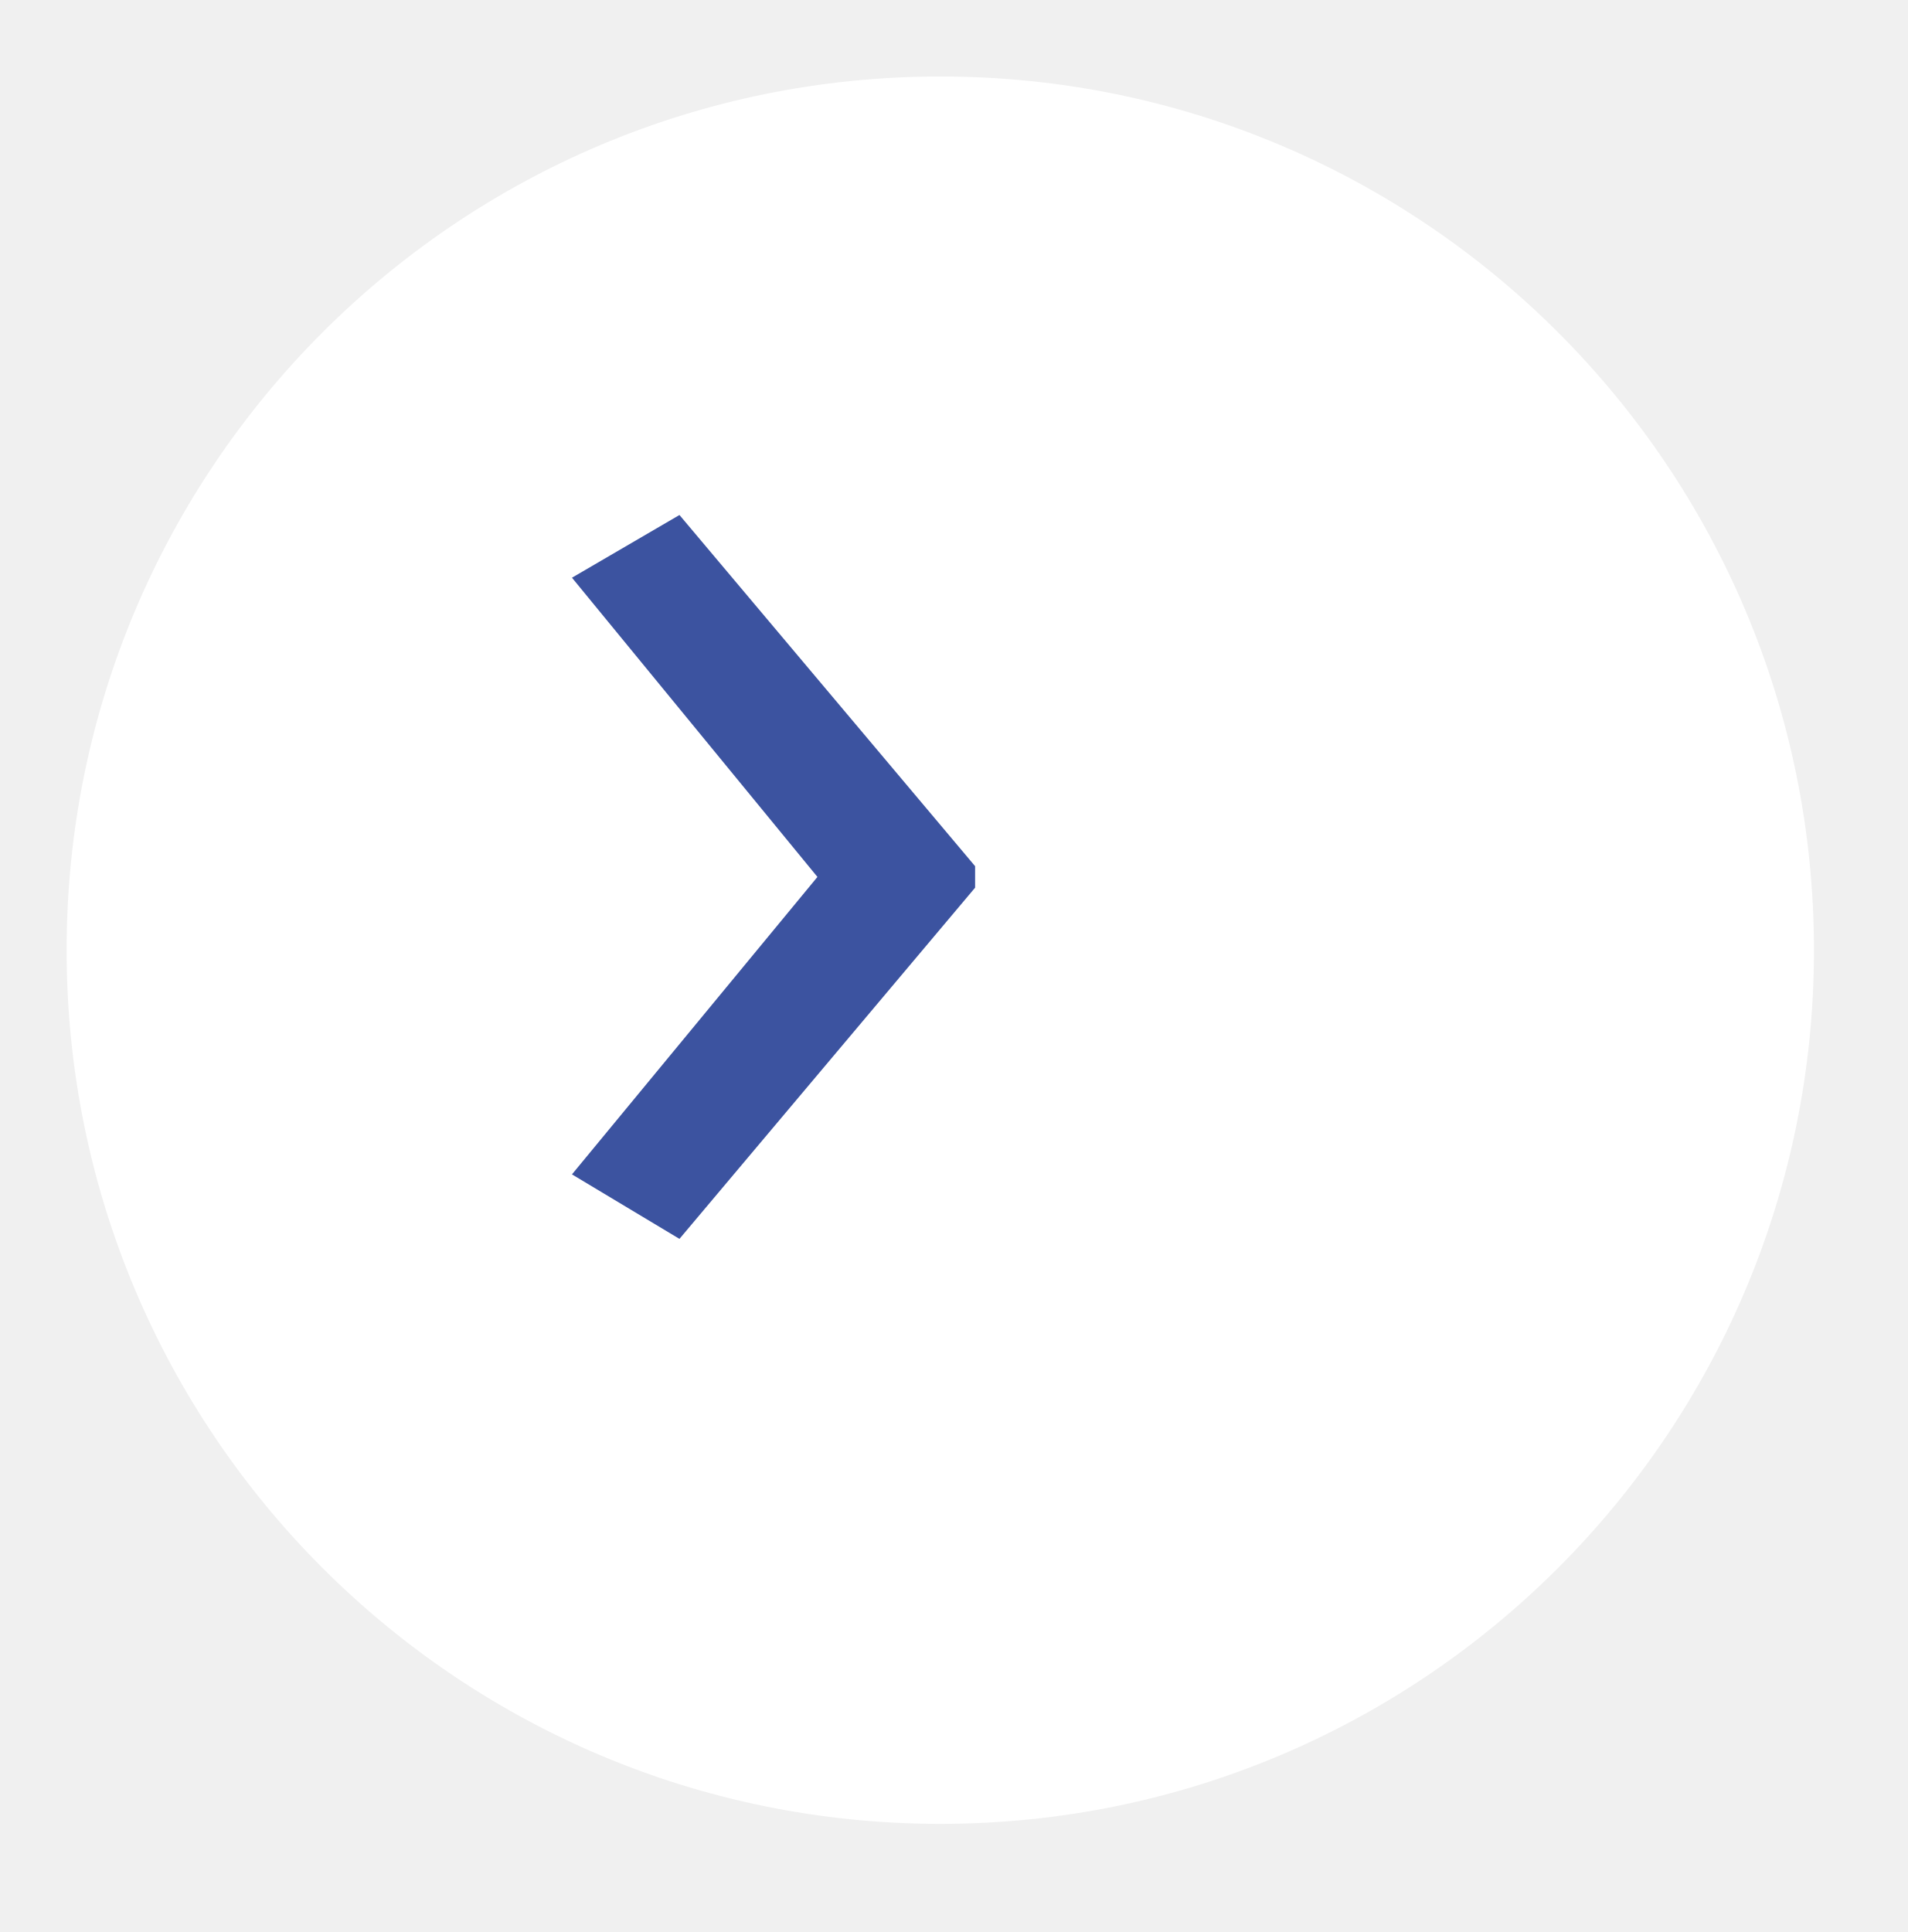
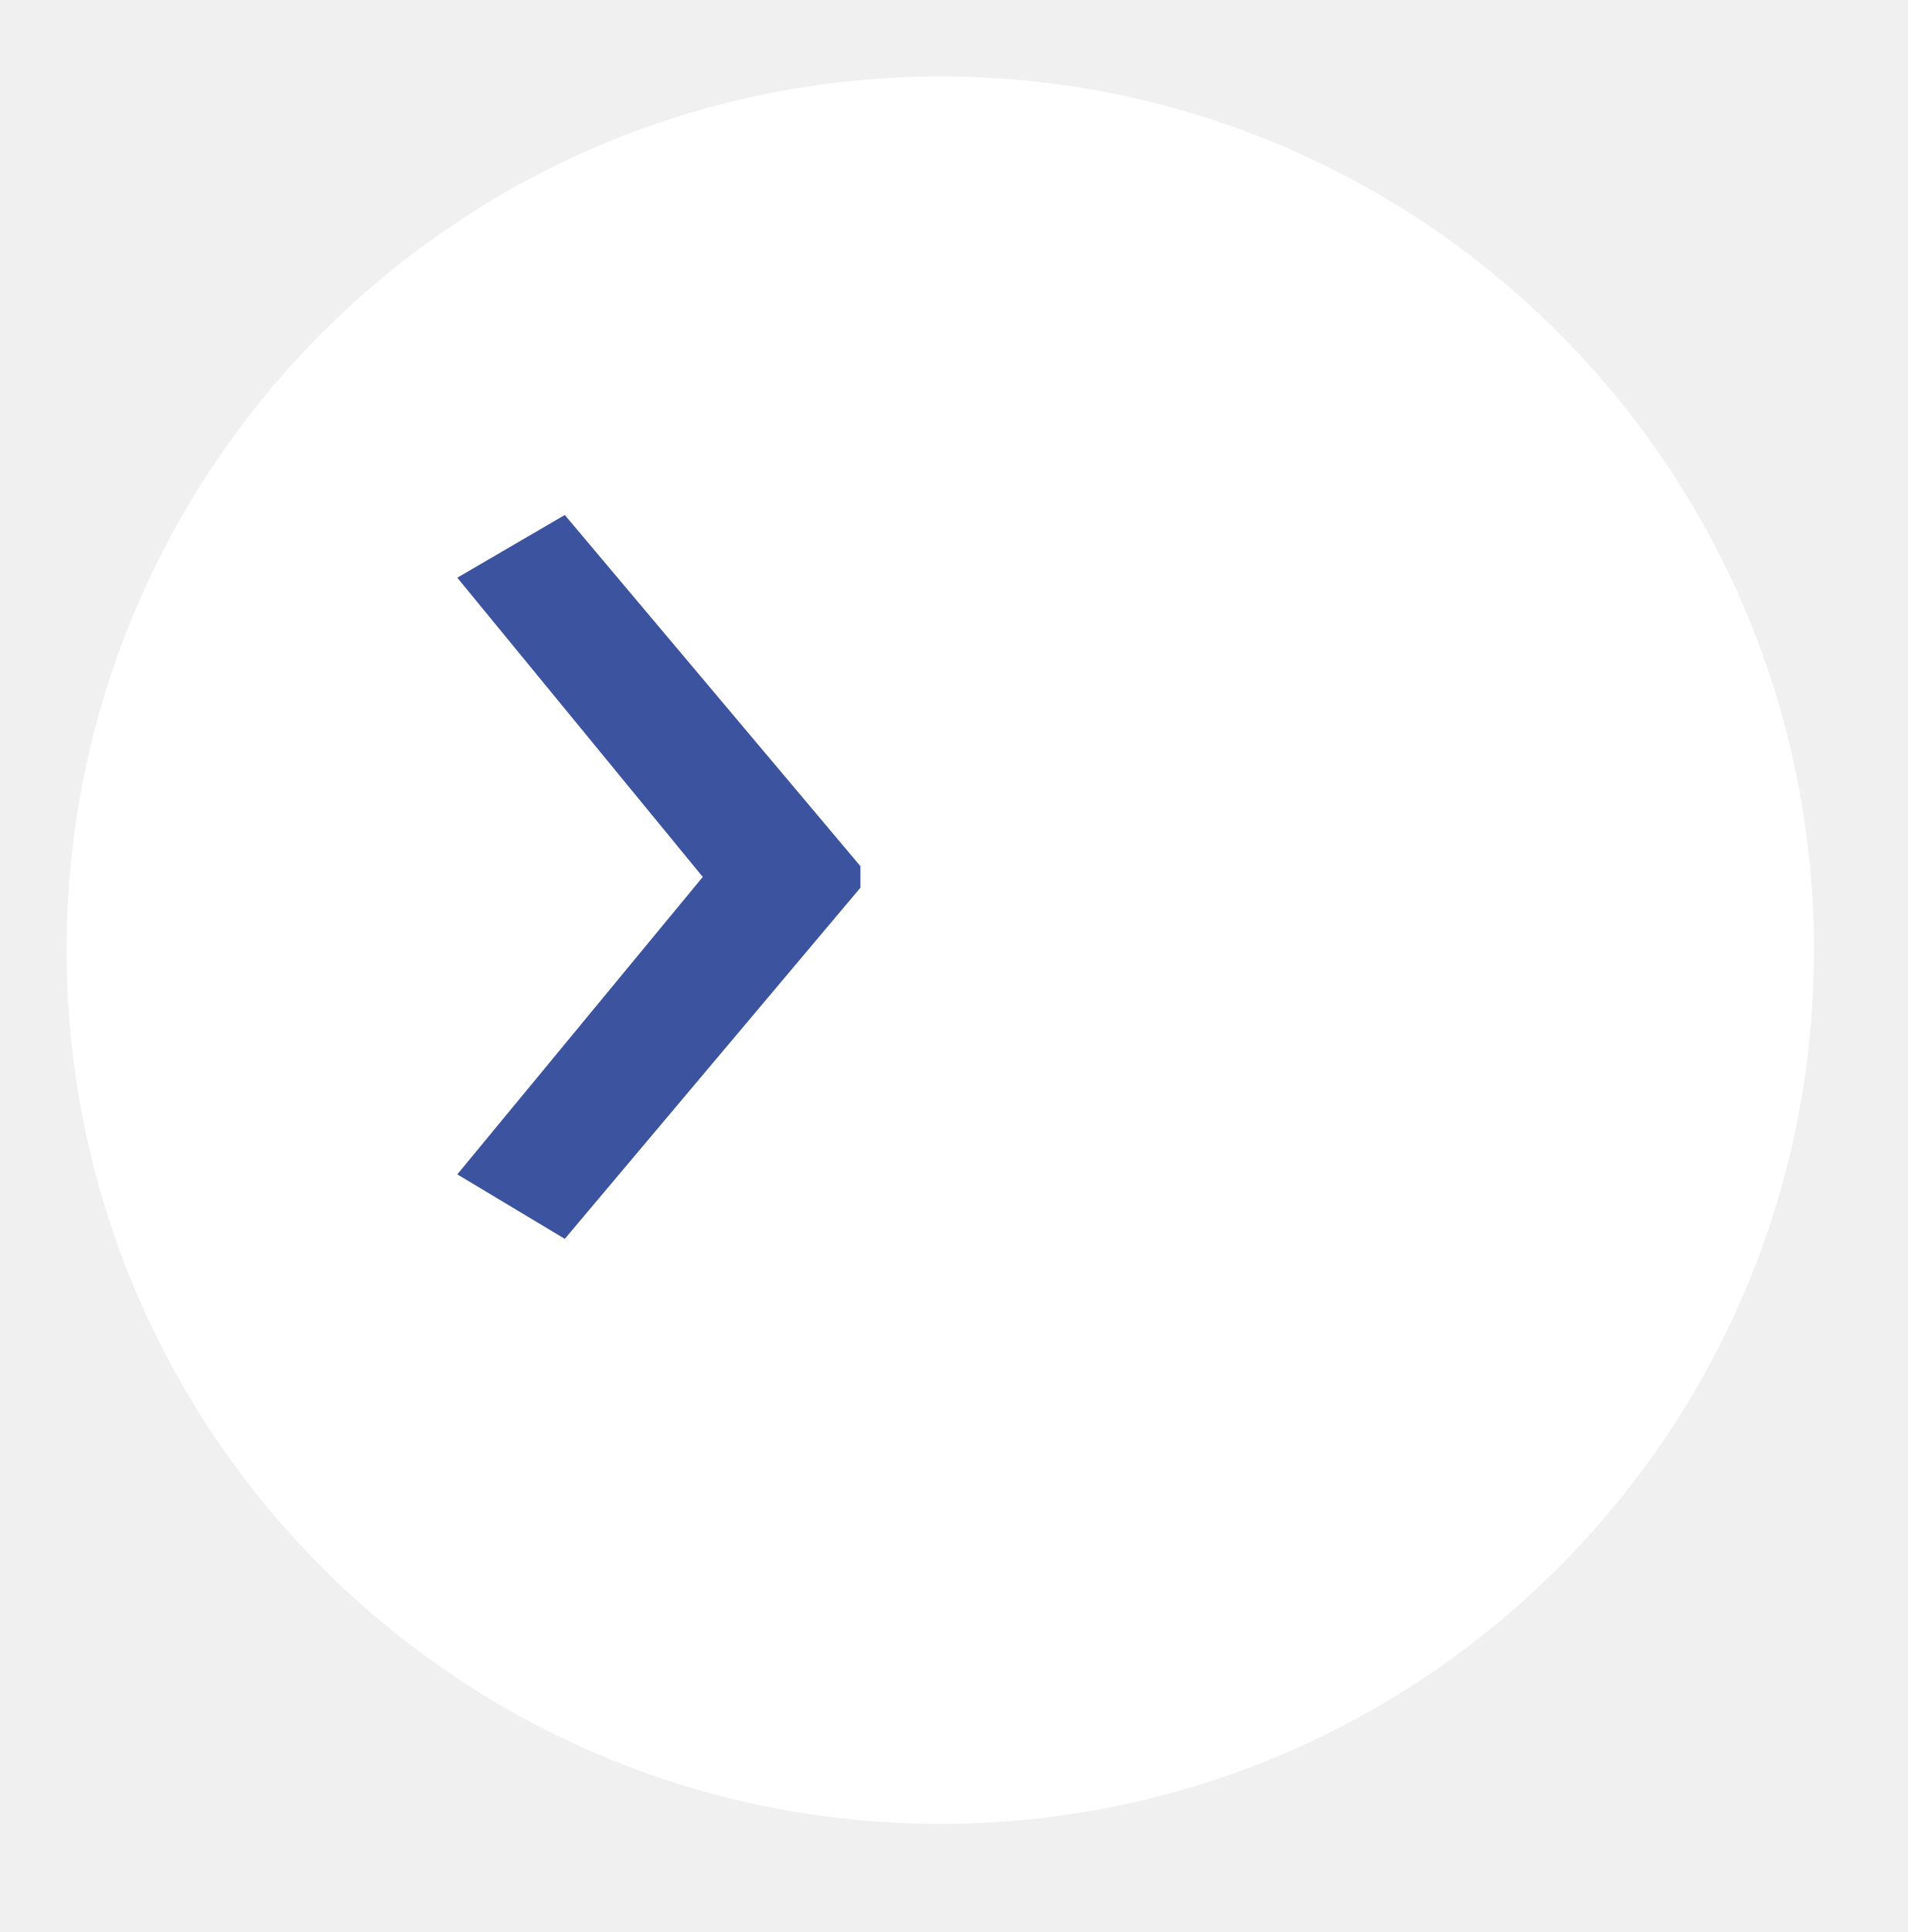
<svg xmlns="http://www.w3.org/2000/svg" version="1.1" id="Layer_1" x="0px" y="0px" width="16.638px" height="16.848px" viewBox="0 0 16.638 16.848" enable-background="new 0 0 16.638 16.848" xml:space="preserve">
  <g>
    <circle fill="#FFFFFF" cx="8.2" cy="8.286" r="7.619" />
-     <text transform="matrix(1 0 0 1 4.3942 11.6629)" fill="#3C53A0" font-family="'OpenSans-Bold'" font-size="15.239">›</text>
+     <text transform="matrix(1 0 0 1 3.3942 11.6629)" fill="#3C53A0" font-family="'OpenSans-Bold'" font-size="15.239">›</text>
  </g>
</svg>
